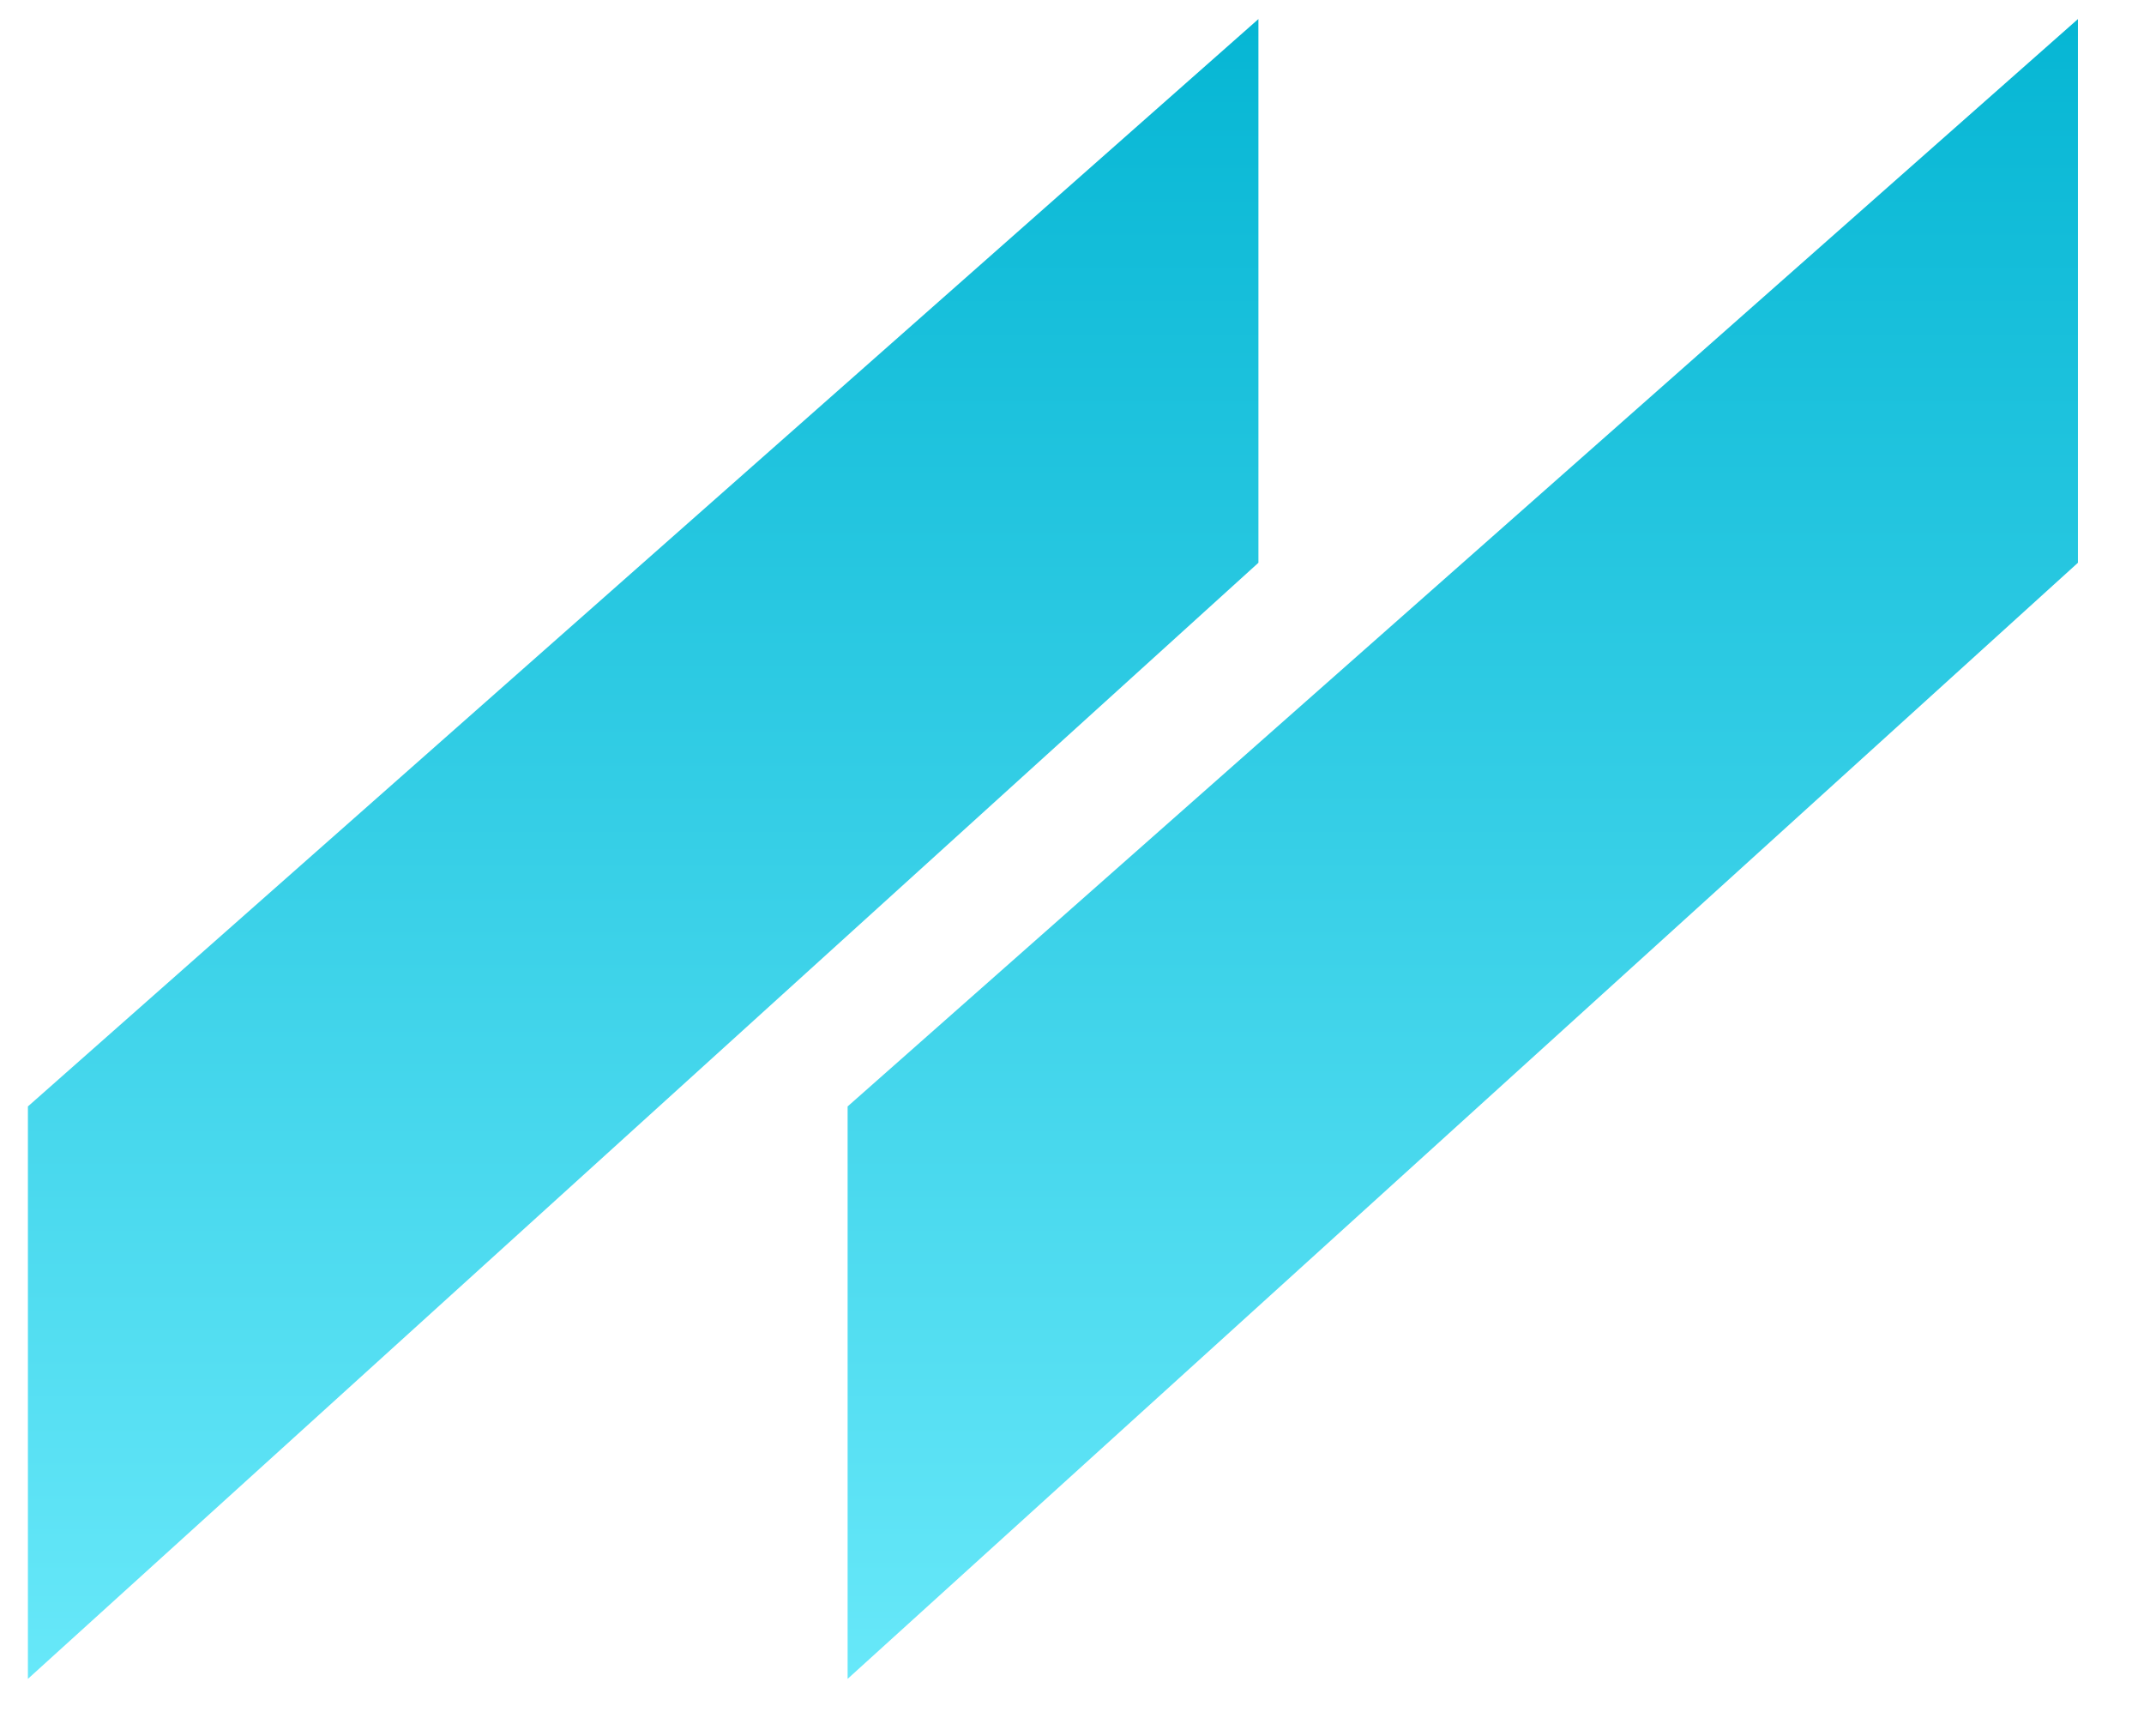
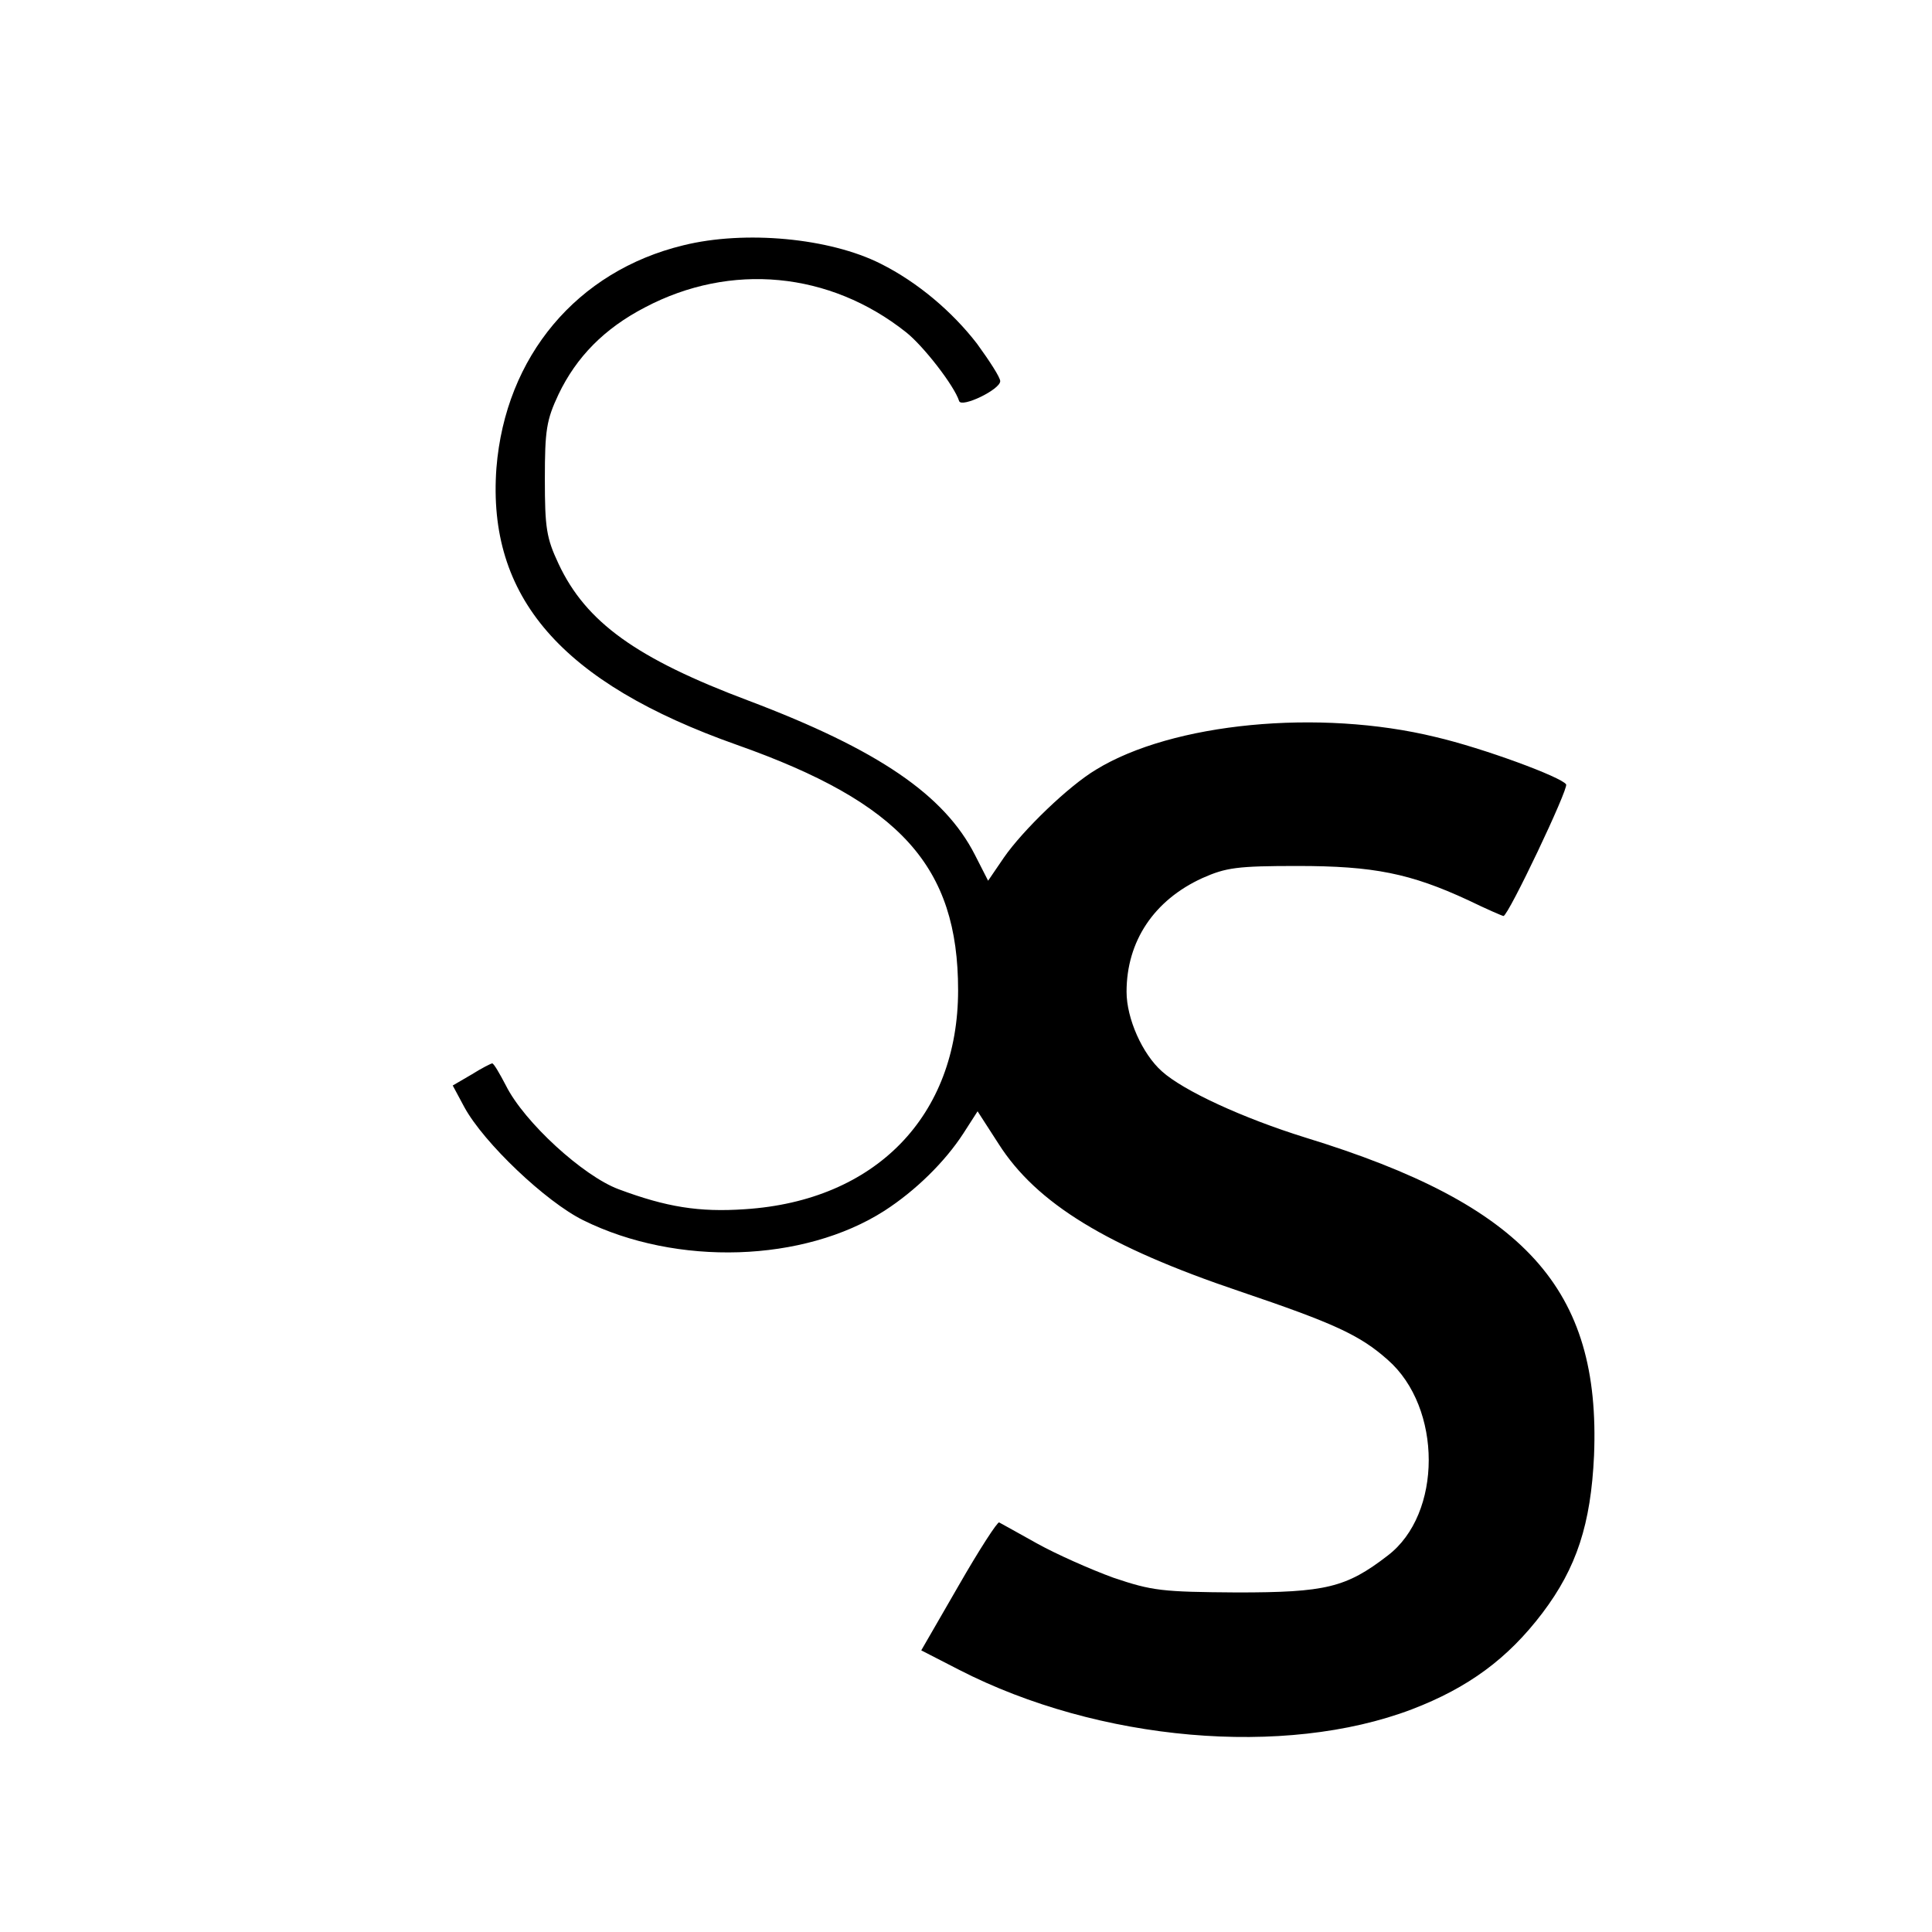
- <svg xmlns="http://www.w3.org/2000/svg" xmlns:xlink="http://www.w3.org/1999/xlink" version="1.1" preserveAspectRatio="xMidYMid meet" viewBox="344.564 330.278 111.737 91.218" width="53.87" height="43.61">
-   <defs>
-     <path d="M453.3 331.28L453.3 359.85L388.64 418.5L388.64 388.42L453.3 331.28Z" id="aFZf6T5ED" />
-     <linearGradient id="gradientb2ThqnP5Op" gradientUnits="userSpaceOnUse" x1="420.97" y1="331.28" x2="420.97" y2="418.5">
-       <stop style="stop-color: #06b6d4;stop-opacity: 1" offset="0%" />
-       <stop style="stop-color: #67e8f9;stop-opacity: 1" offset="100%" />
-     </linearGradient>
-     <path d="M410.23 331.28L410.23 359.85L345.56 418.5L345.56 388.42L410.23 331.28Z" id="a9fehgwfM" />
-     <linearGradient id="gradientk1wNV9Ostb" gradientUnits="userSpaceOnUse" x1="377.89" y1="331.28" x2="377.89" y2="418.5">
-       <stop style="stop-color: #06b6d4;stop-opacity: 1" offset="0%" />
-       <stop style="stop-color: #67e8f9;stop-opacity: 1" offset="100%" />
-     </linearGradient>
-   </defs>
-   <g>
-     <g>
-       <use xlink:href="#aFZf6T5ED" opacity="1" fill="url(#gradientb2ThqnP5Op)" />
-     </g>
-     <g>
-       <use xlink:href="#a9fehgwfM" opacity="1" fill="url(#gradientk1wNV9Ostb)" />
-     </g>
+ <svg xmlns="http://www.w3.org/2000/svg" version="1.0" width="42pt" height="42pt" viewBox="0 0 317 367" preserveAspectRatio="xMidYMid meet">
+   <g transform="translate(0,367) scale(0.1,-0.1)" fill="#000000" stroke="none">
+     <path d="M1048 3204 c-202 -49 -338 -211 -355 -423 -18 -245 123 -408 457 -526 311 -110 420 -231 420 -466 0 -239 -157 -400 -405 -416 -87 -6 -149 4 -240 38 -67 25 -179 127 -214 197 -12 23 -23 42 -26 42 -2 0 -20 -9 -39 -21 l-36 -21 22 -41 c37 -68 155 -180 226 -215 178 -88 419 -80 572 18 59 38 115 93 150 147 l27 42 40 -62 c72 -113 206 -195 458 -280 180 -61 228 -83 281 -130 104 -91 104 -293 0 -372 -79 -61 -118 -70 -286 -70 -143 1 -161 3 -235 28 -44 16 -109 45 -145 65 -36 20 -68 38 -72 40 -3 2 -38 -52 -77 -120 l-71 -123 72 -37 c265 -136 618 -167 860 -75 107 41 182 96 248 183 65 86 92 169 98 299 13 317 -131 476 -548 604 -119 37 -232 89 -273 126 -37 33 -67 100 -67 151 0 96 52 174 144 216 45 20 66 23 181 23 144 0 214 -14 324 -65 35 -17 65 -30 67 -30 9 0 124 242 119 250 -9 14 -158 69 -248 90 -221 54 -500 27 -645 -62 -52 -31 -139 -115 -175 -167 l-30 -44 -25 49 c-58 114 -184 200 -430 293 -213 80 -309 149 -361 260 -23 49 -26 68 -26 161 0 93 3 112 26 161 34 71 87 125 164 165 163 86 351 68 496 -47 33 -26 92 -102 101 -131 5 -13 78 22 78 38 0 7 -20 38 -44 71 -47 61 -113 117 -183 152 -97 49 -258 64 -375 35z" />
  </g>
</svg>
